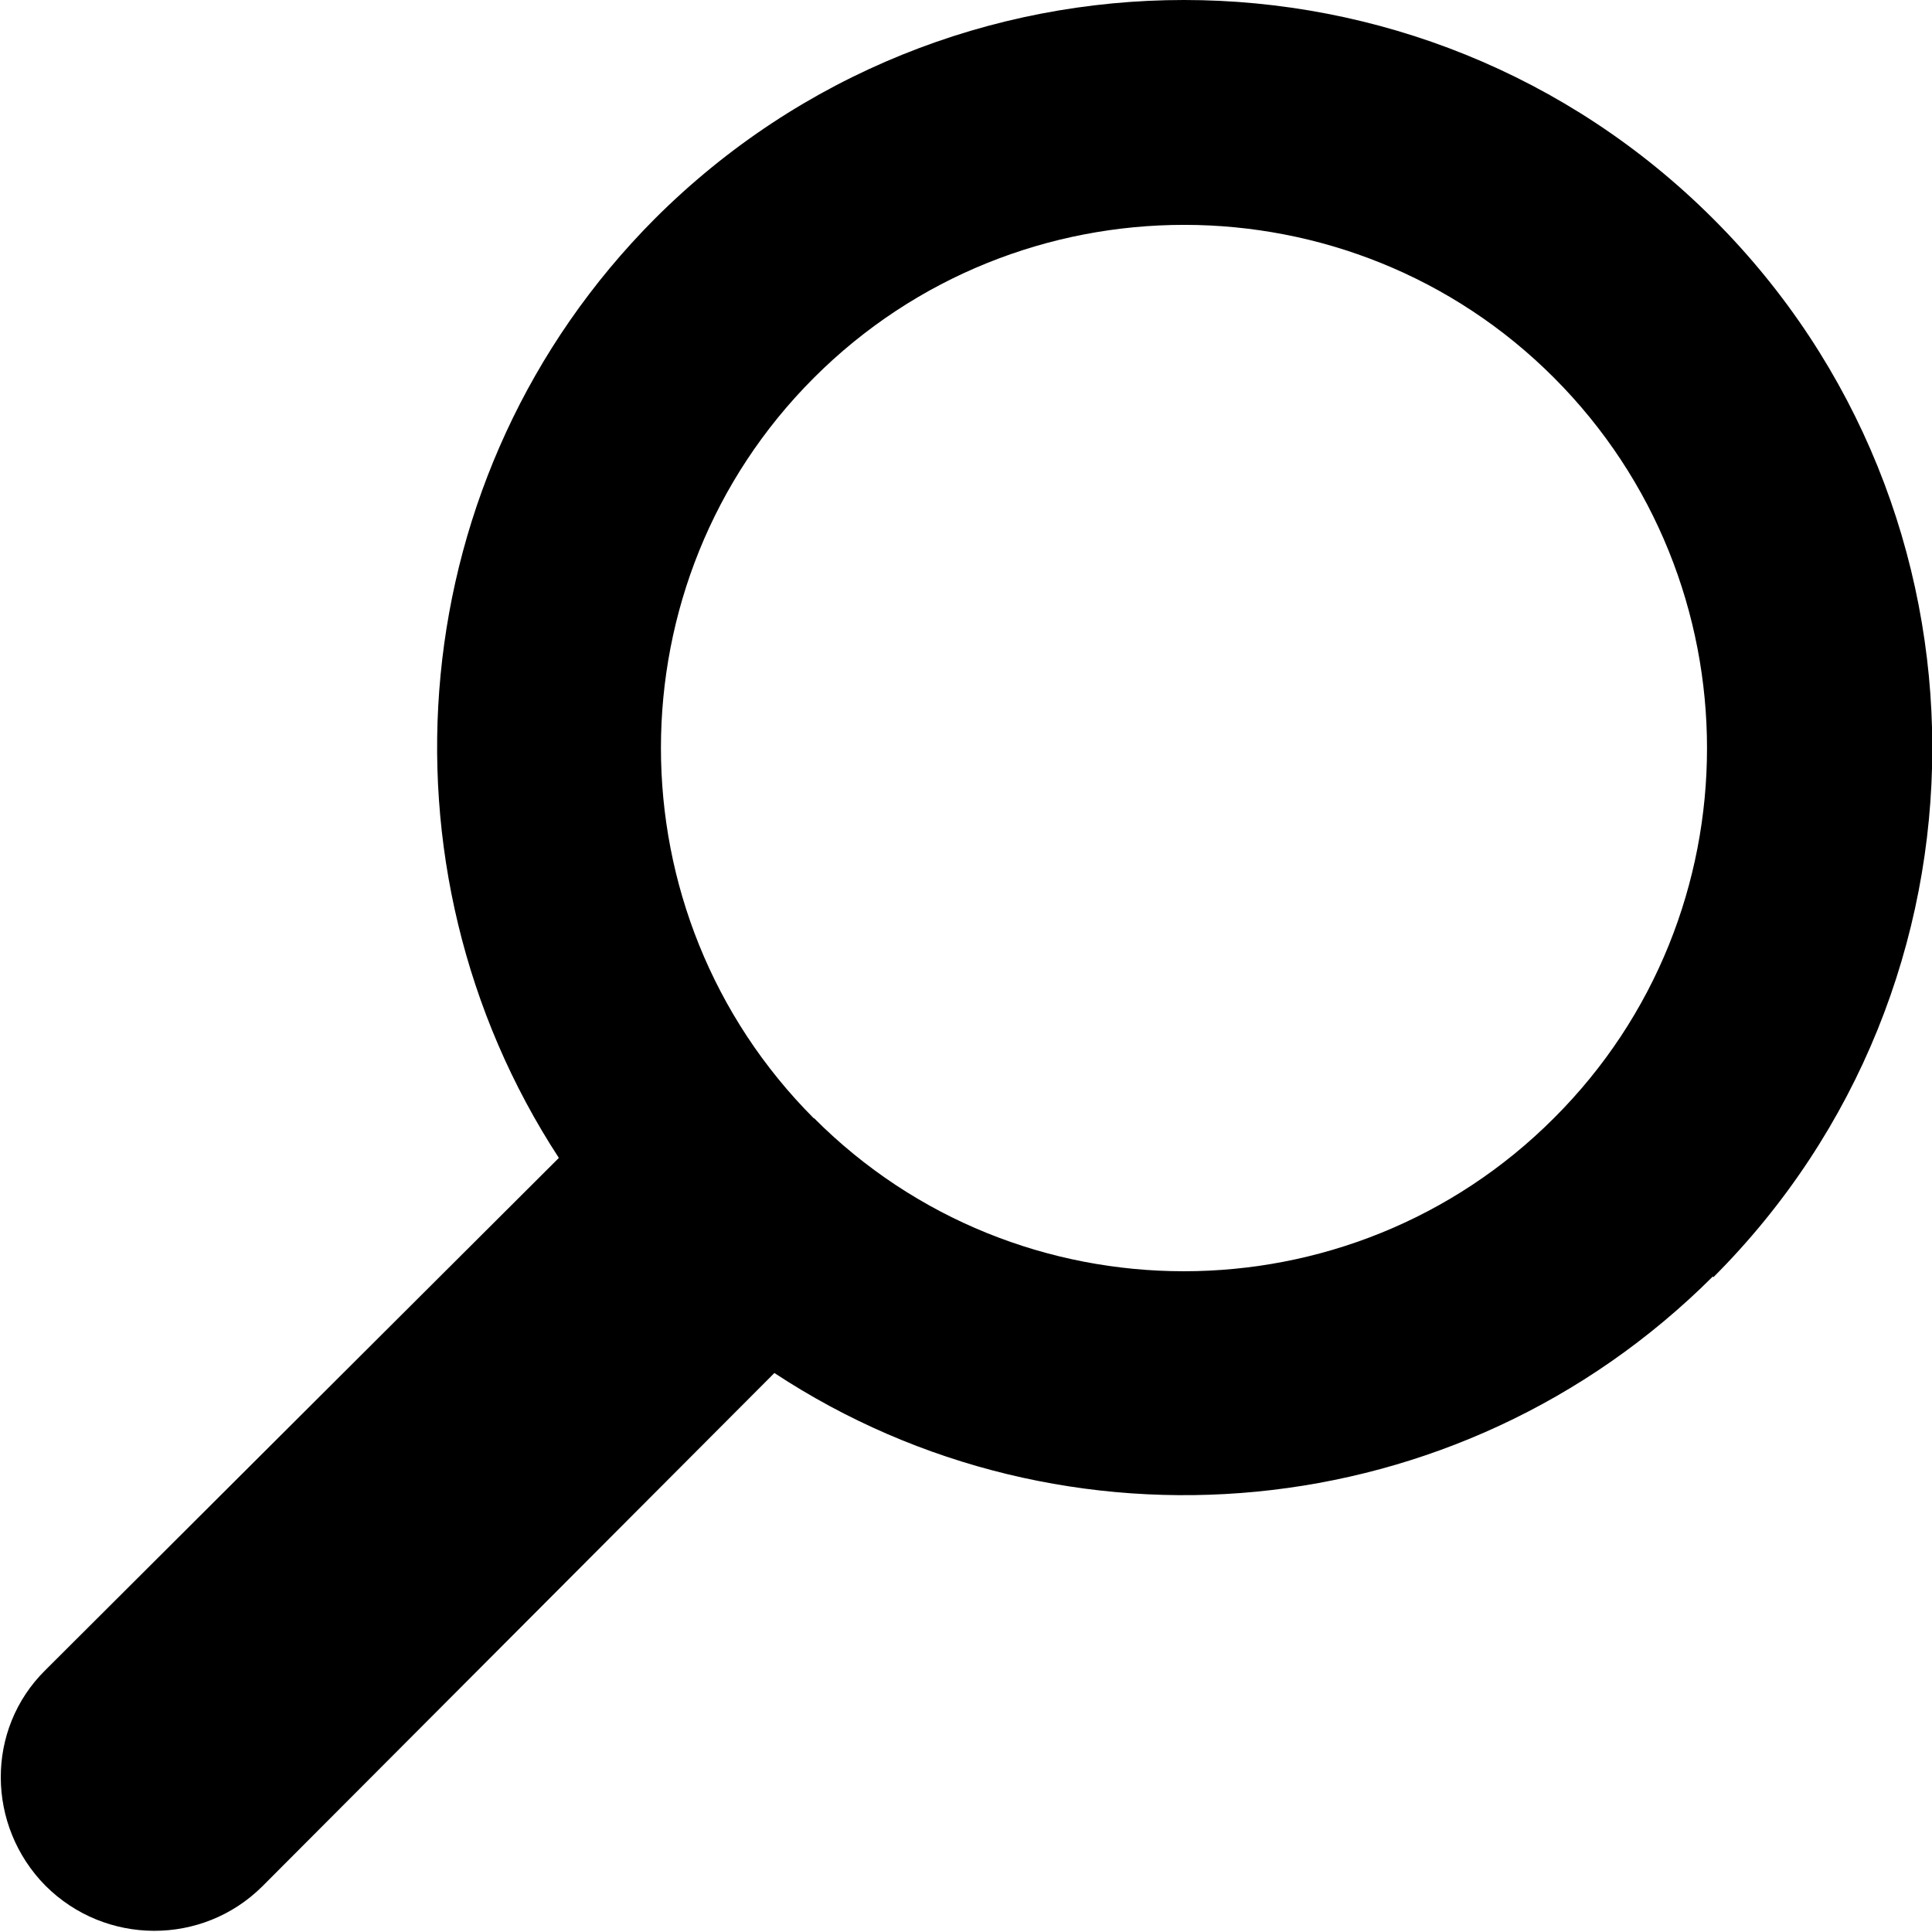
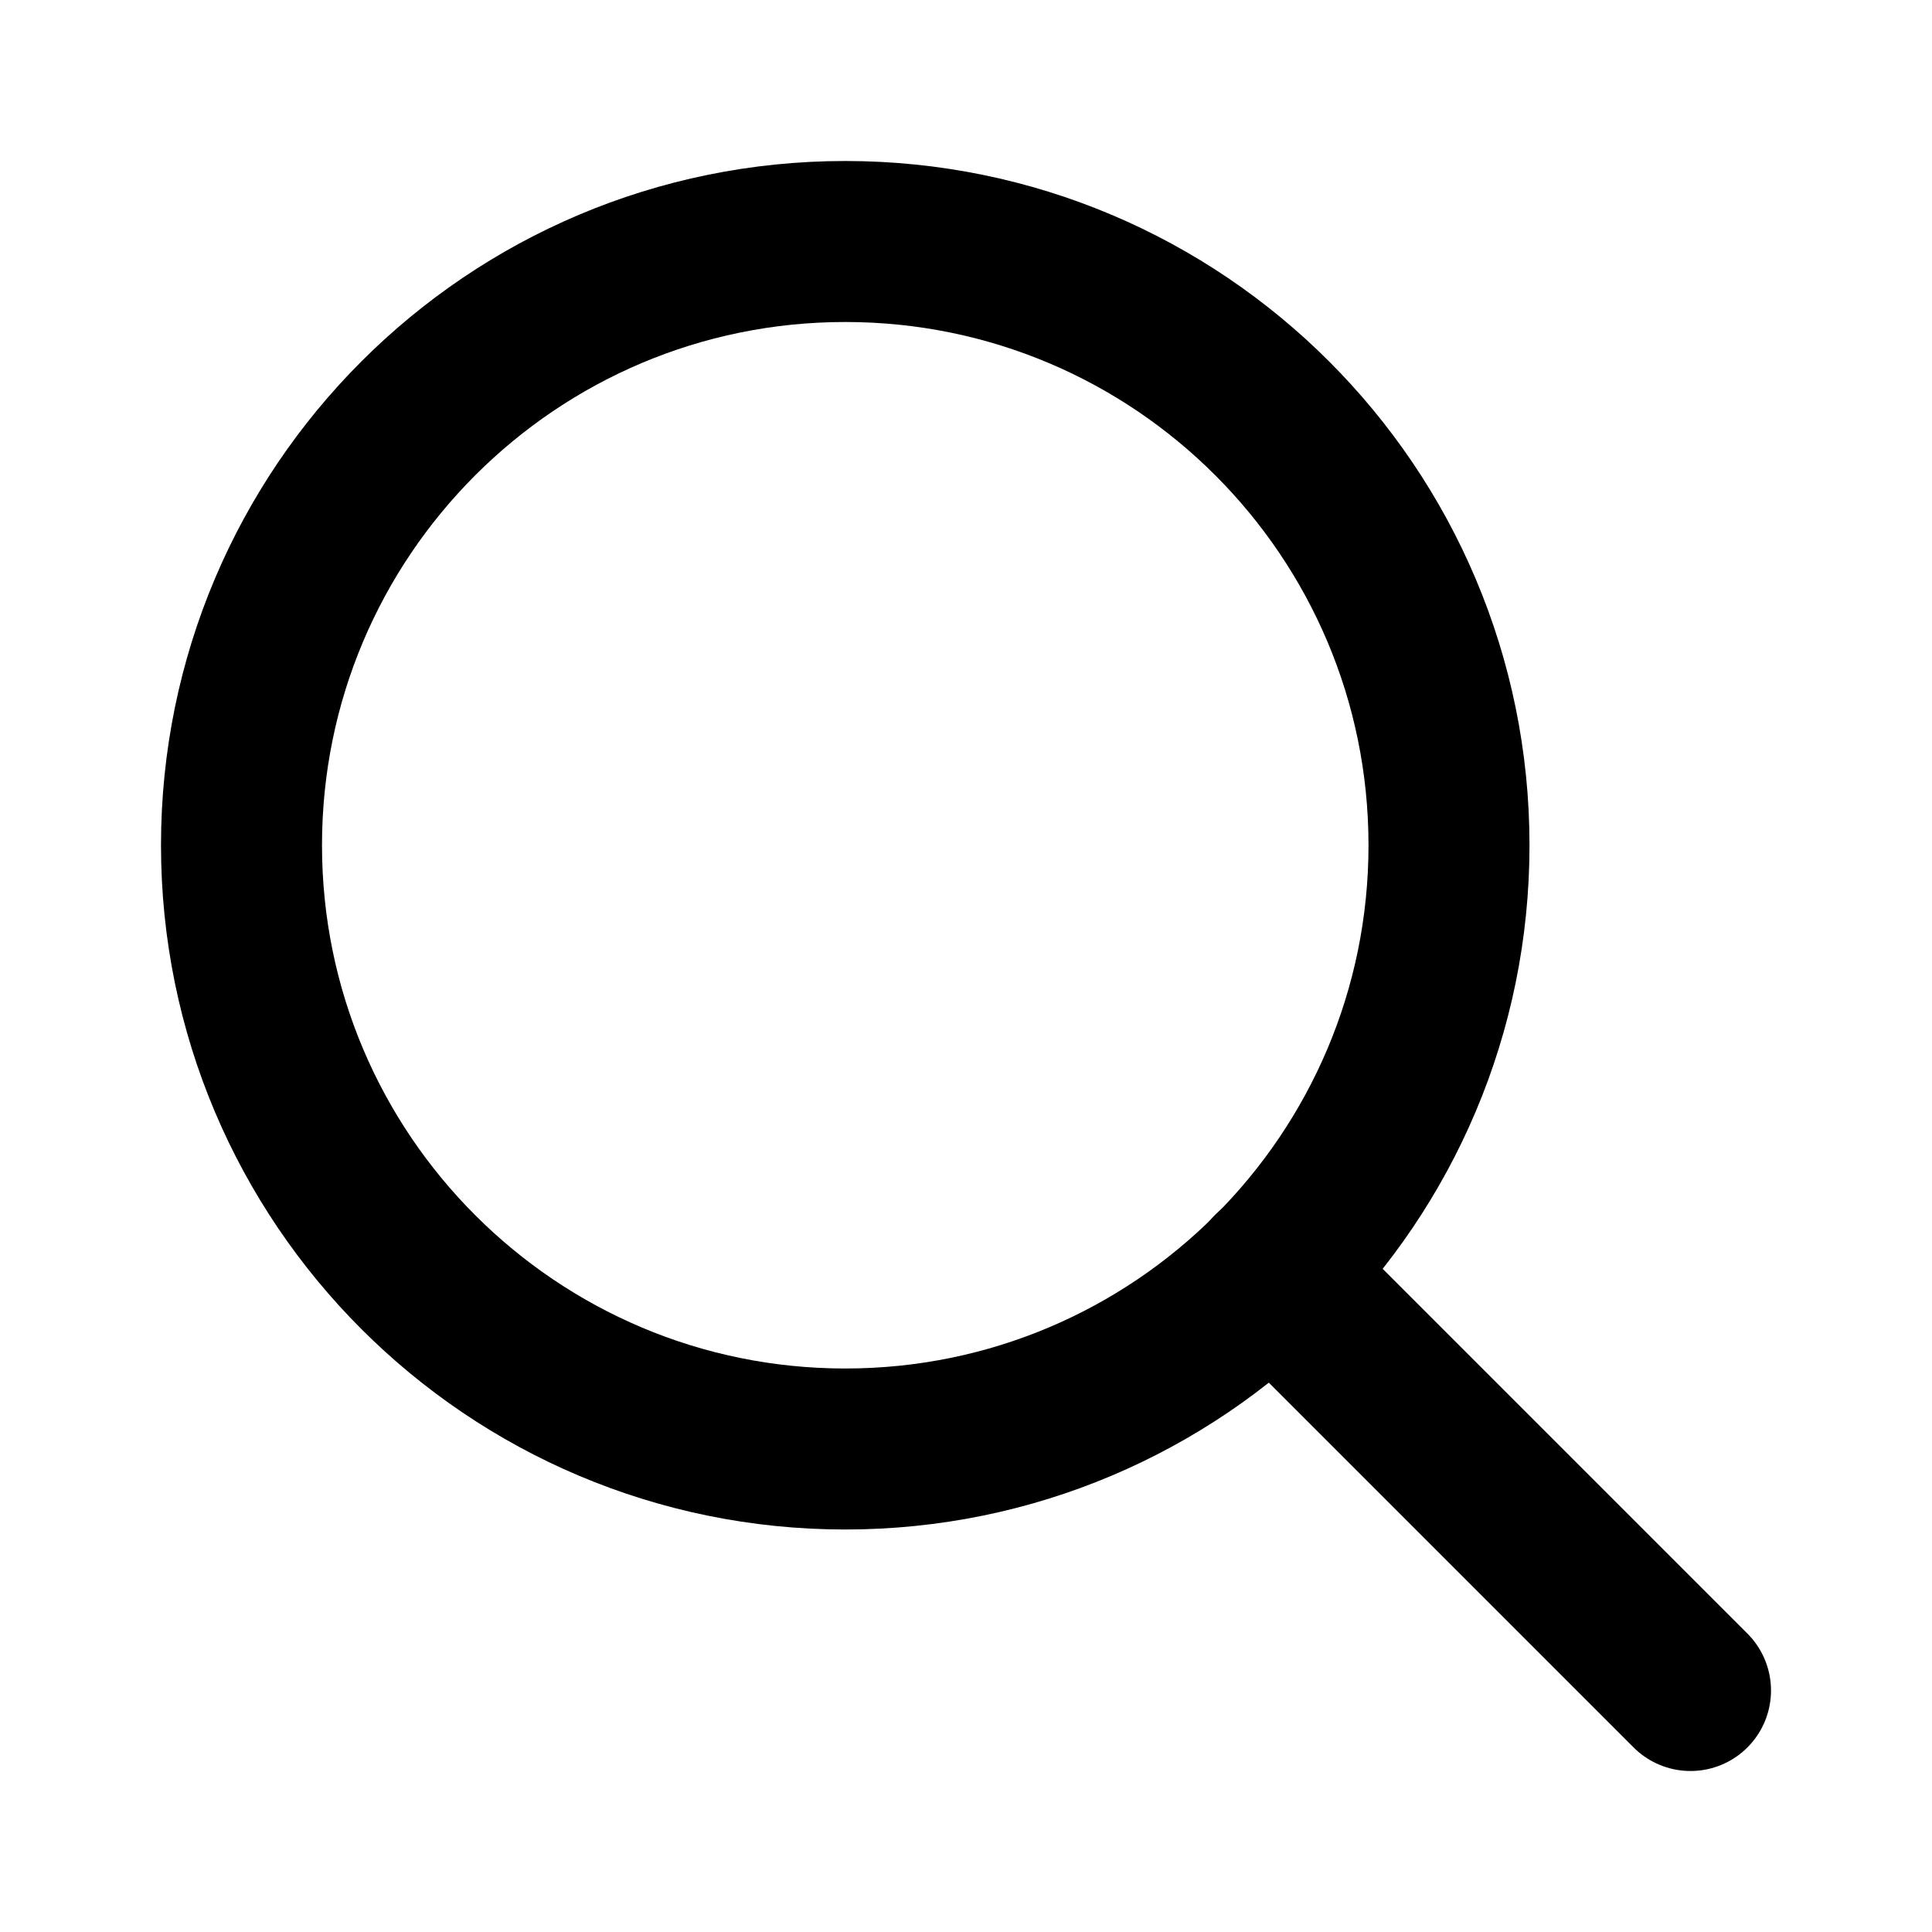
- <svg xmlns="http://www.w3.org/2000/svg" width="45" height="45" viewBox="465.063 205.02 45 45" aria-labelledby="search-title" role="img">
-   <path d="M504.97 234.77c6.8-6.8 6.8-17.86 0-24.65-6.8-6.8-17.86-6.8-24.66 0-5.9 5.93-6.65 15.1-2.23 21.87l-11.96 11.93c-1.4 1.38-1.37 3.63 0 5.02 1.4 1.4 3.66 1.4 5.05.02L483.1 237c6.74 4.44 15.92 3.68 21.86-2.25zm-20.95-3.7c-4.75-4.76-4.75-12.5 0-17.25s12.5-4.75 17.24 0c4.75 4.76 4.75 12.5 0 17.24-4.75 4.76-12.5 4.76-17.24 0z" />
+ <svg xmlns="http://www.w3.org/2000/svg" width="24" height="24" viewBox="0 0 24 24" fill="none" stroke="currentColor" stroke-width="2" stroke-linecap="round" stroke-linejoin="round" class="feather feather-search">
+   <circle cx="10.5" cy="10.5" r="7.5" />
+   <line x1="21" y1="21" x2="15.8" y2="15.8" />
</svg>
